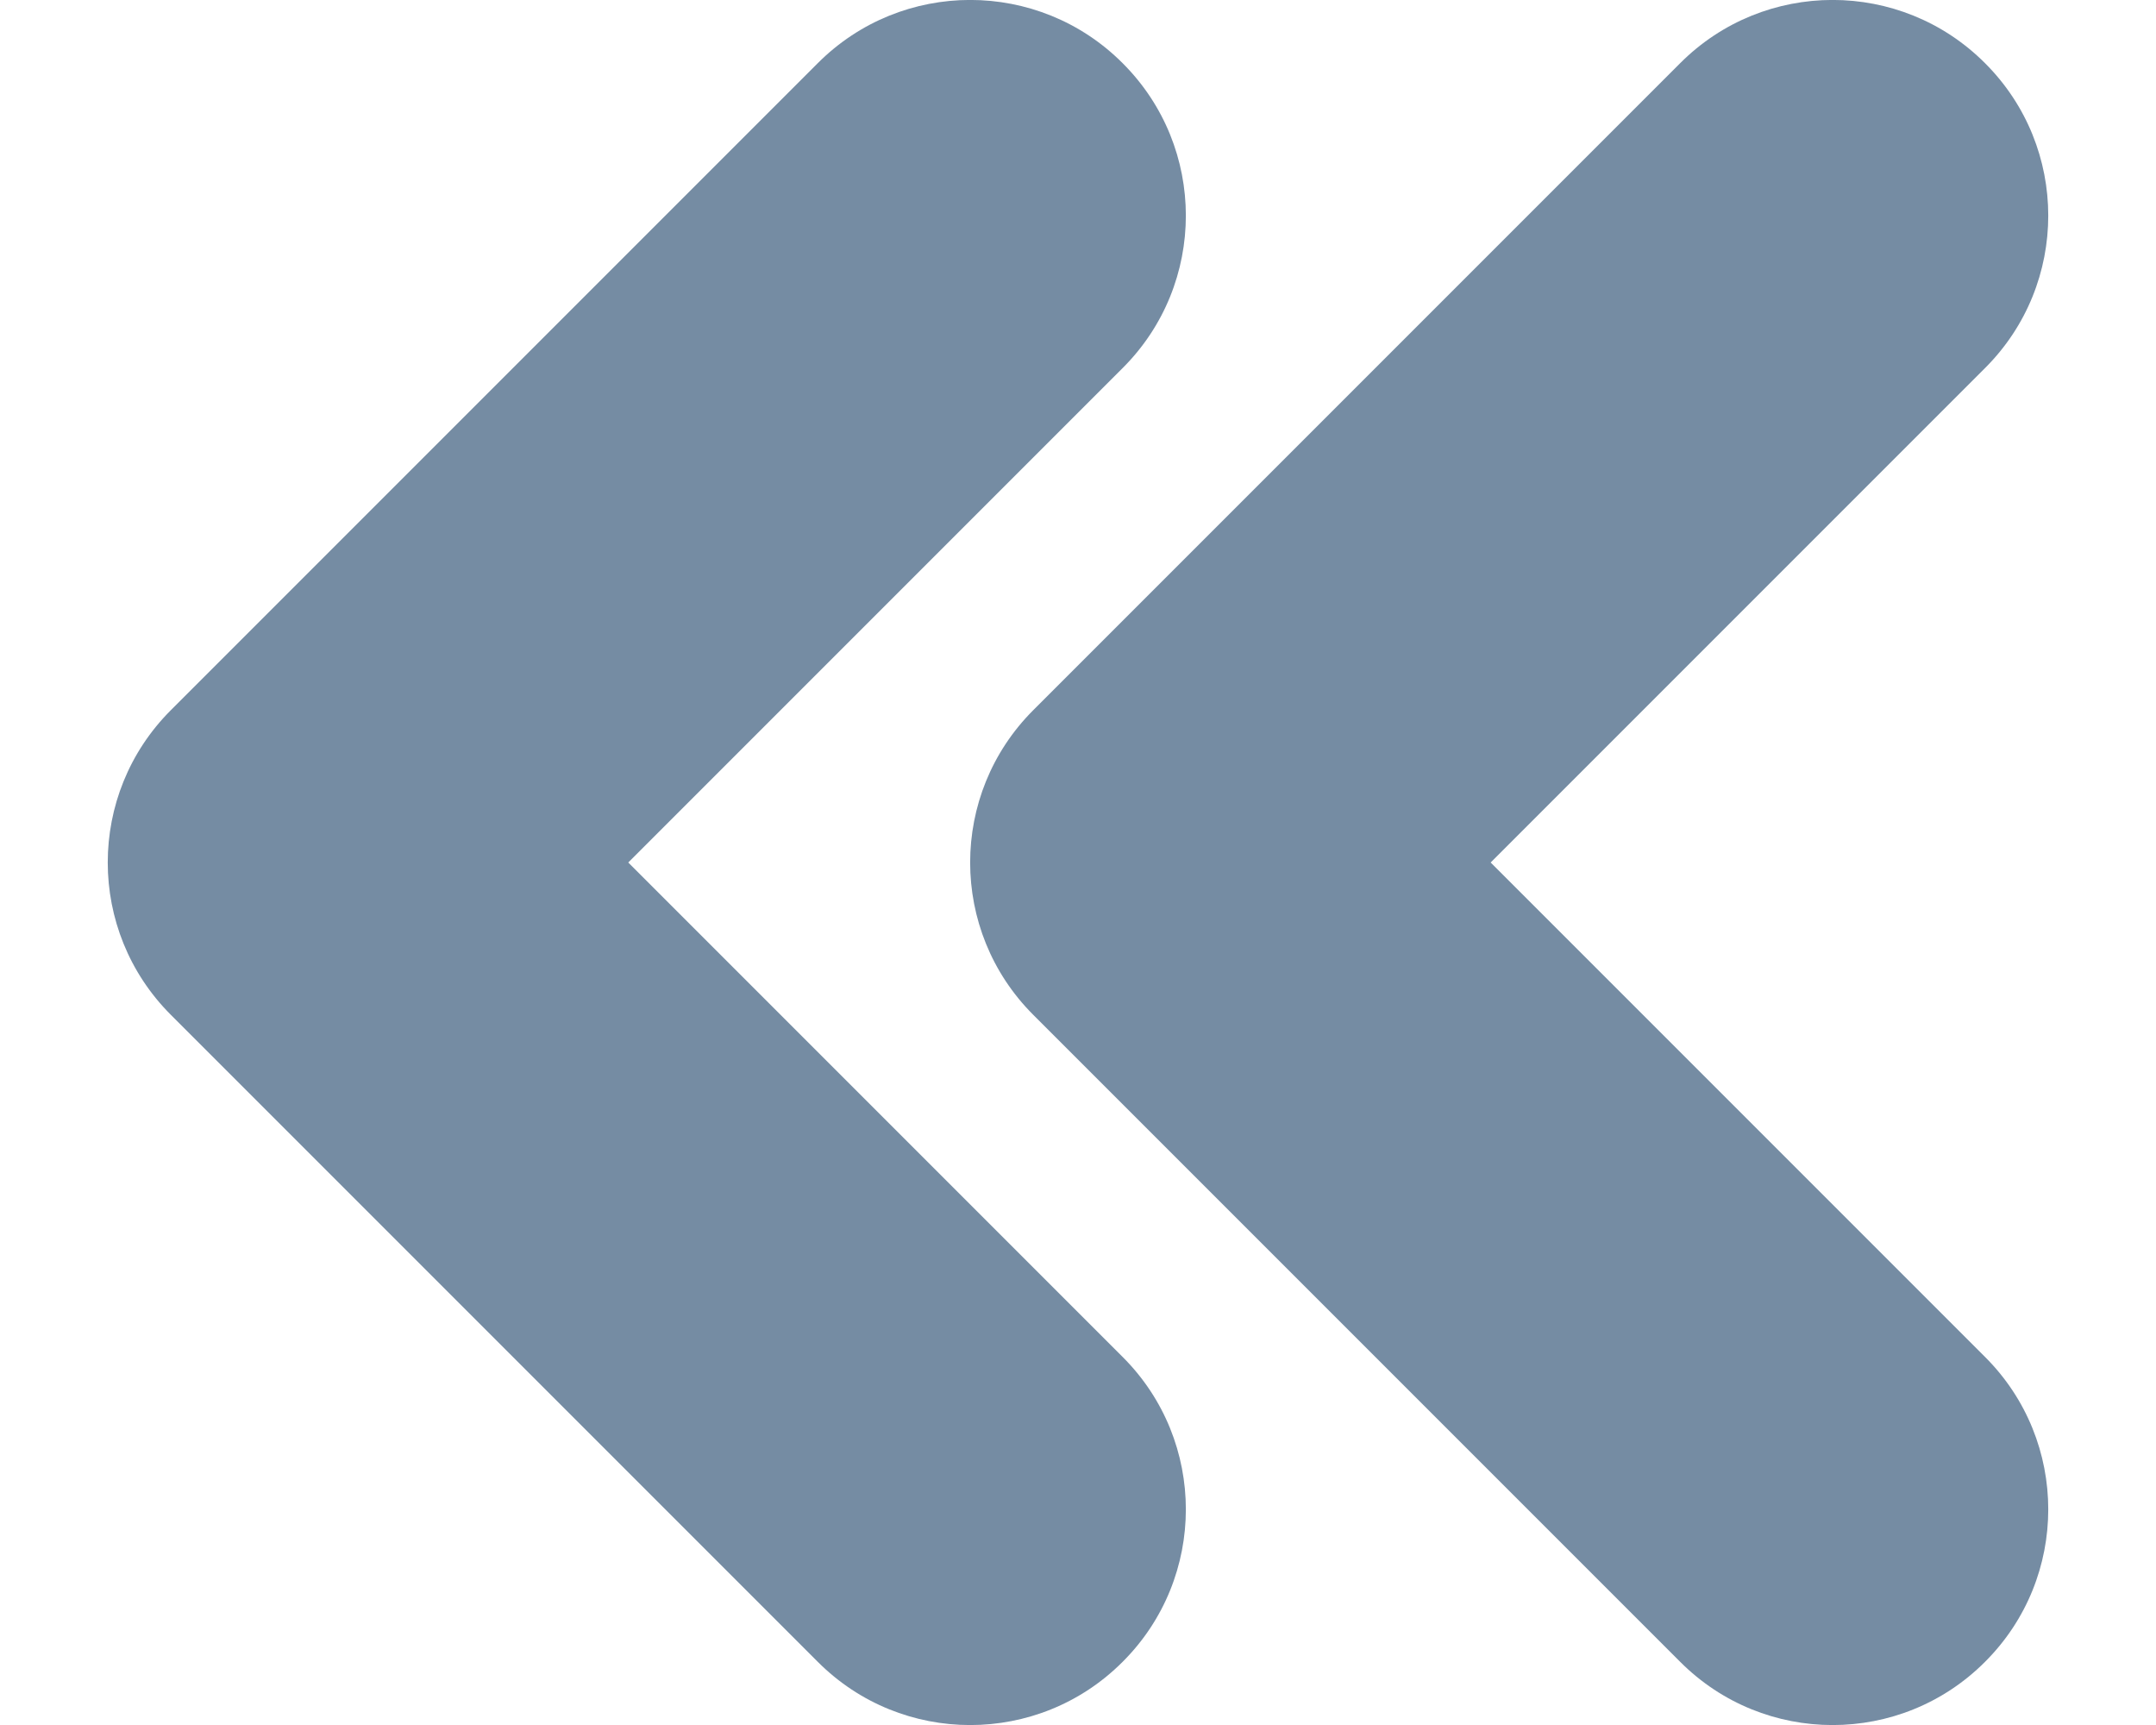
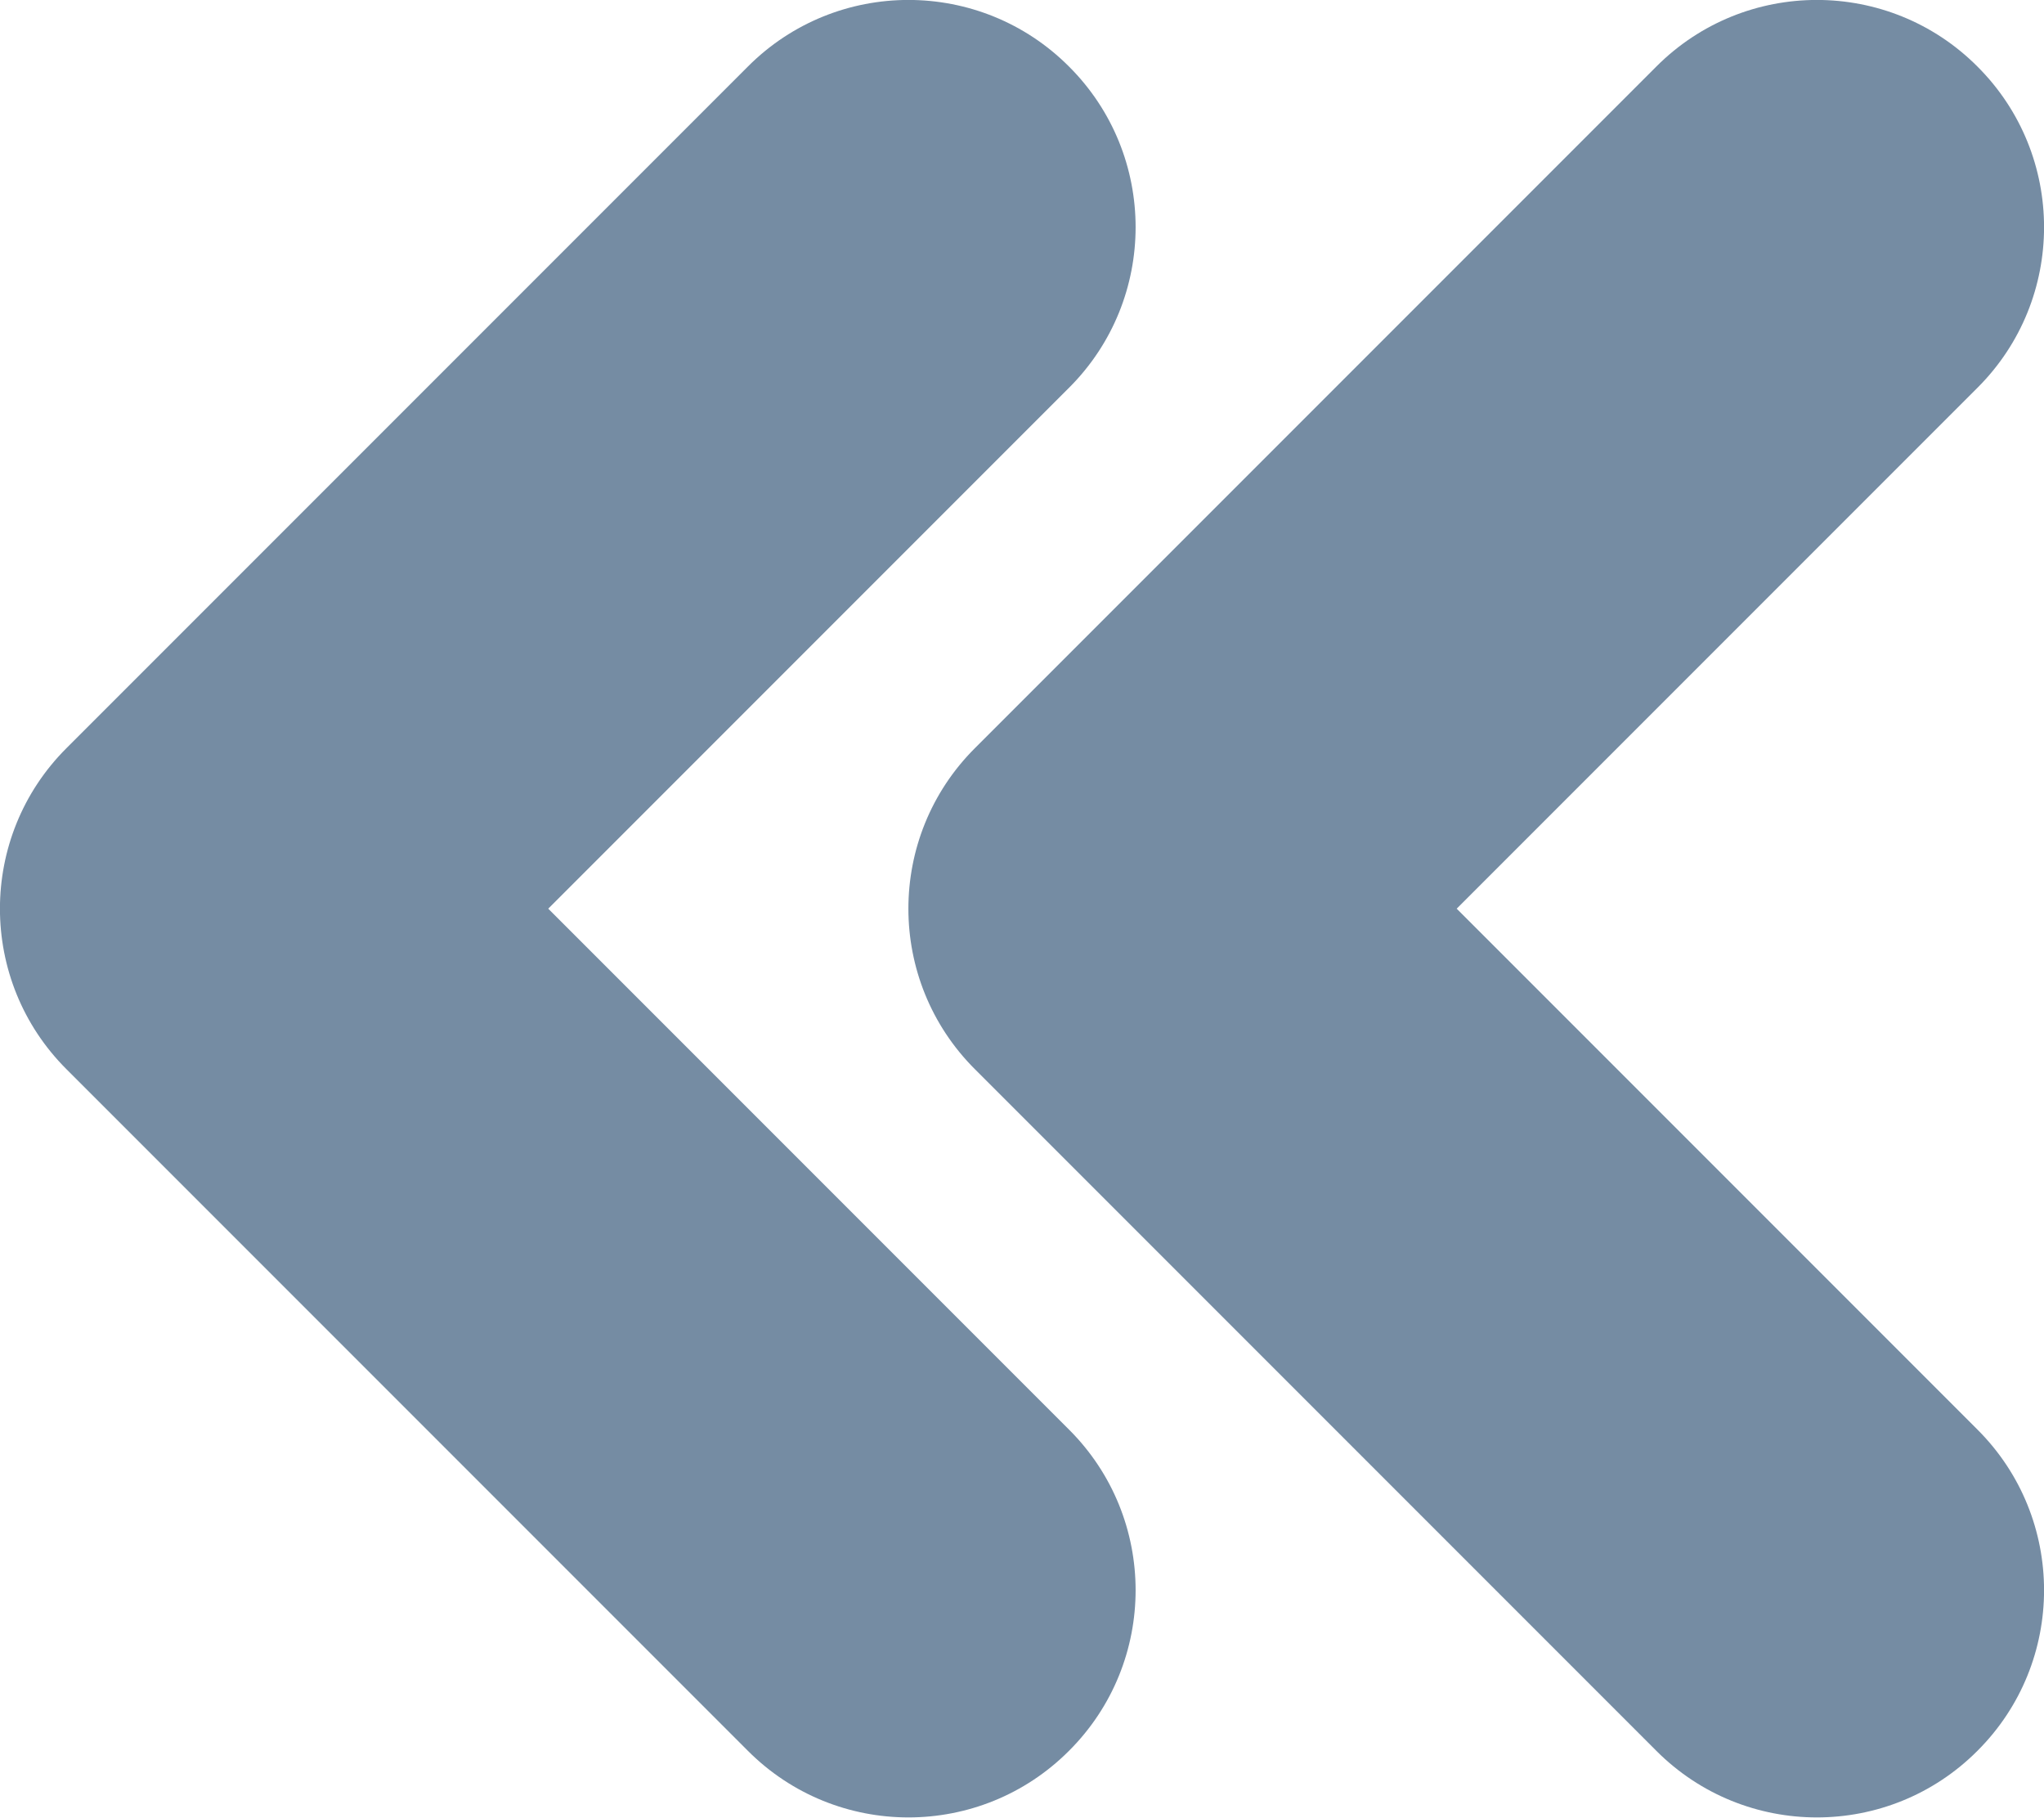
- <svg xmlns="http://www.w3.org/2000/svg" id="meteor-icon-kit__regular-double-chevron-left-xxs" viewBox="0 0 10 8" fill="none">
-   <path fill-rule="evenodd" clip-rule="evenodd" d="M9.207 1.707L6.914 4L9.207 6.293C9.598 6.683 9.598 7.317 9.207 7.707C8.817 8.098 8.183 8.098 7.793 7.707L4.793 4.707C4.402 4.317 4.402 3.683 4.793 3.293L7.793 0.293C8.183 -0.098 8.817 -0.098 9.207 0.293C9.598 0.683 9.598 1.317 9.207 1.707zM5.207 1.707L2.914 4L5.207 6.293C5.598 6.683 5.598 7.317 5.207 7.707C4.817 8.098 4.183 8.098 3.793 7.707L0.793 4.707C0.402 4.317 0.402 3.683 0.793 3.293L3.793 0.293C4.183 -0.098 4.817 -0.098 5.207 0.293C5.598 0.683 5.598 1.317 5.207 1.707z" fill="#758CA3" />
+ <svg xmlns="http://www.w3.org/2000/svg" id="meteor-icon-kit__regular-double-chevron-left-xxs" viewBox="0 0 9 8" fill="none">
+   <path fill-rule="evenodd" clip-rule="evenodd" d="M8.707 1.707L6.414 4L8.707 6.293C9.098 6.683 9.098 7.317 8.707 7.707C8.317 8.098 7.683 8.098 7.293 7.707L4.293 4.707C3.902 4.317 3.902 3.683 4.293 3.293L7.293 0.293C7.683 -0.098 8.317 -0.098 8.707 0.293C9.098 0.683 9.098 1.317 8.707 1.707zM4.707 1.707L2.414 4L4.707 6.293C5.098 6.683 5.098 7.317 4.707 7.707C4.317 8.098 3.683 8.098 3.293 7.707L0.293 4.707C-0.098 4.317 -0.098 3.683 0.293 3.293L3.293 0.293C3.683 -0.098 4.317 -0.098 4.707 0.293C5.098 0.683 5.098 1.317 4.707 1.707z" fill="#758CA3" />
</svg>
